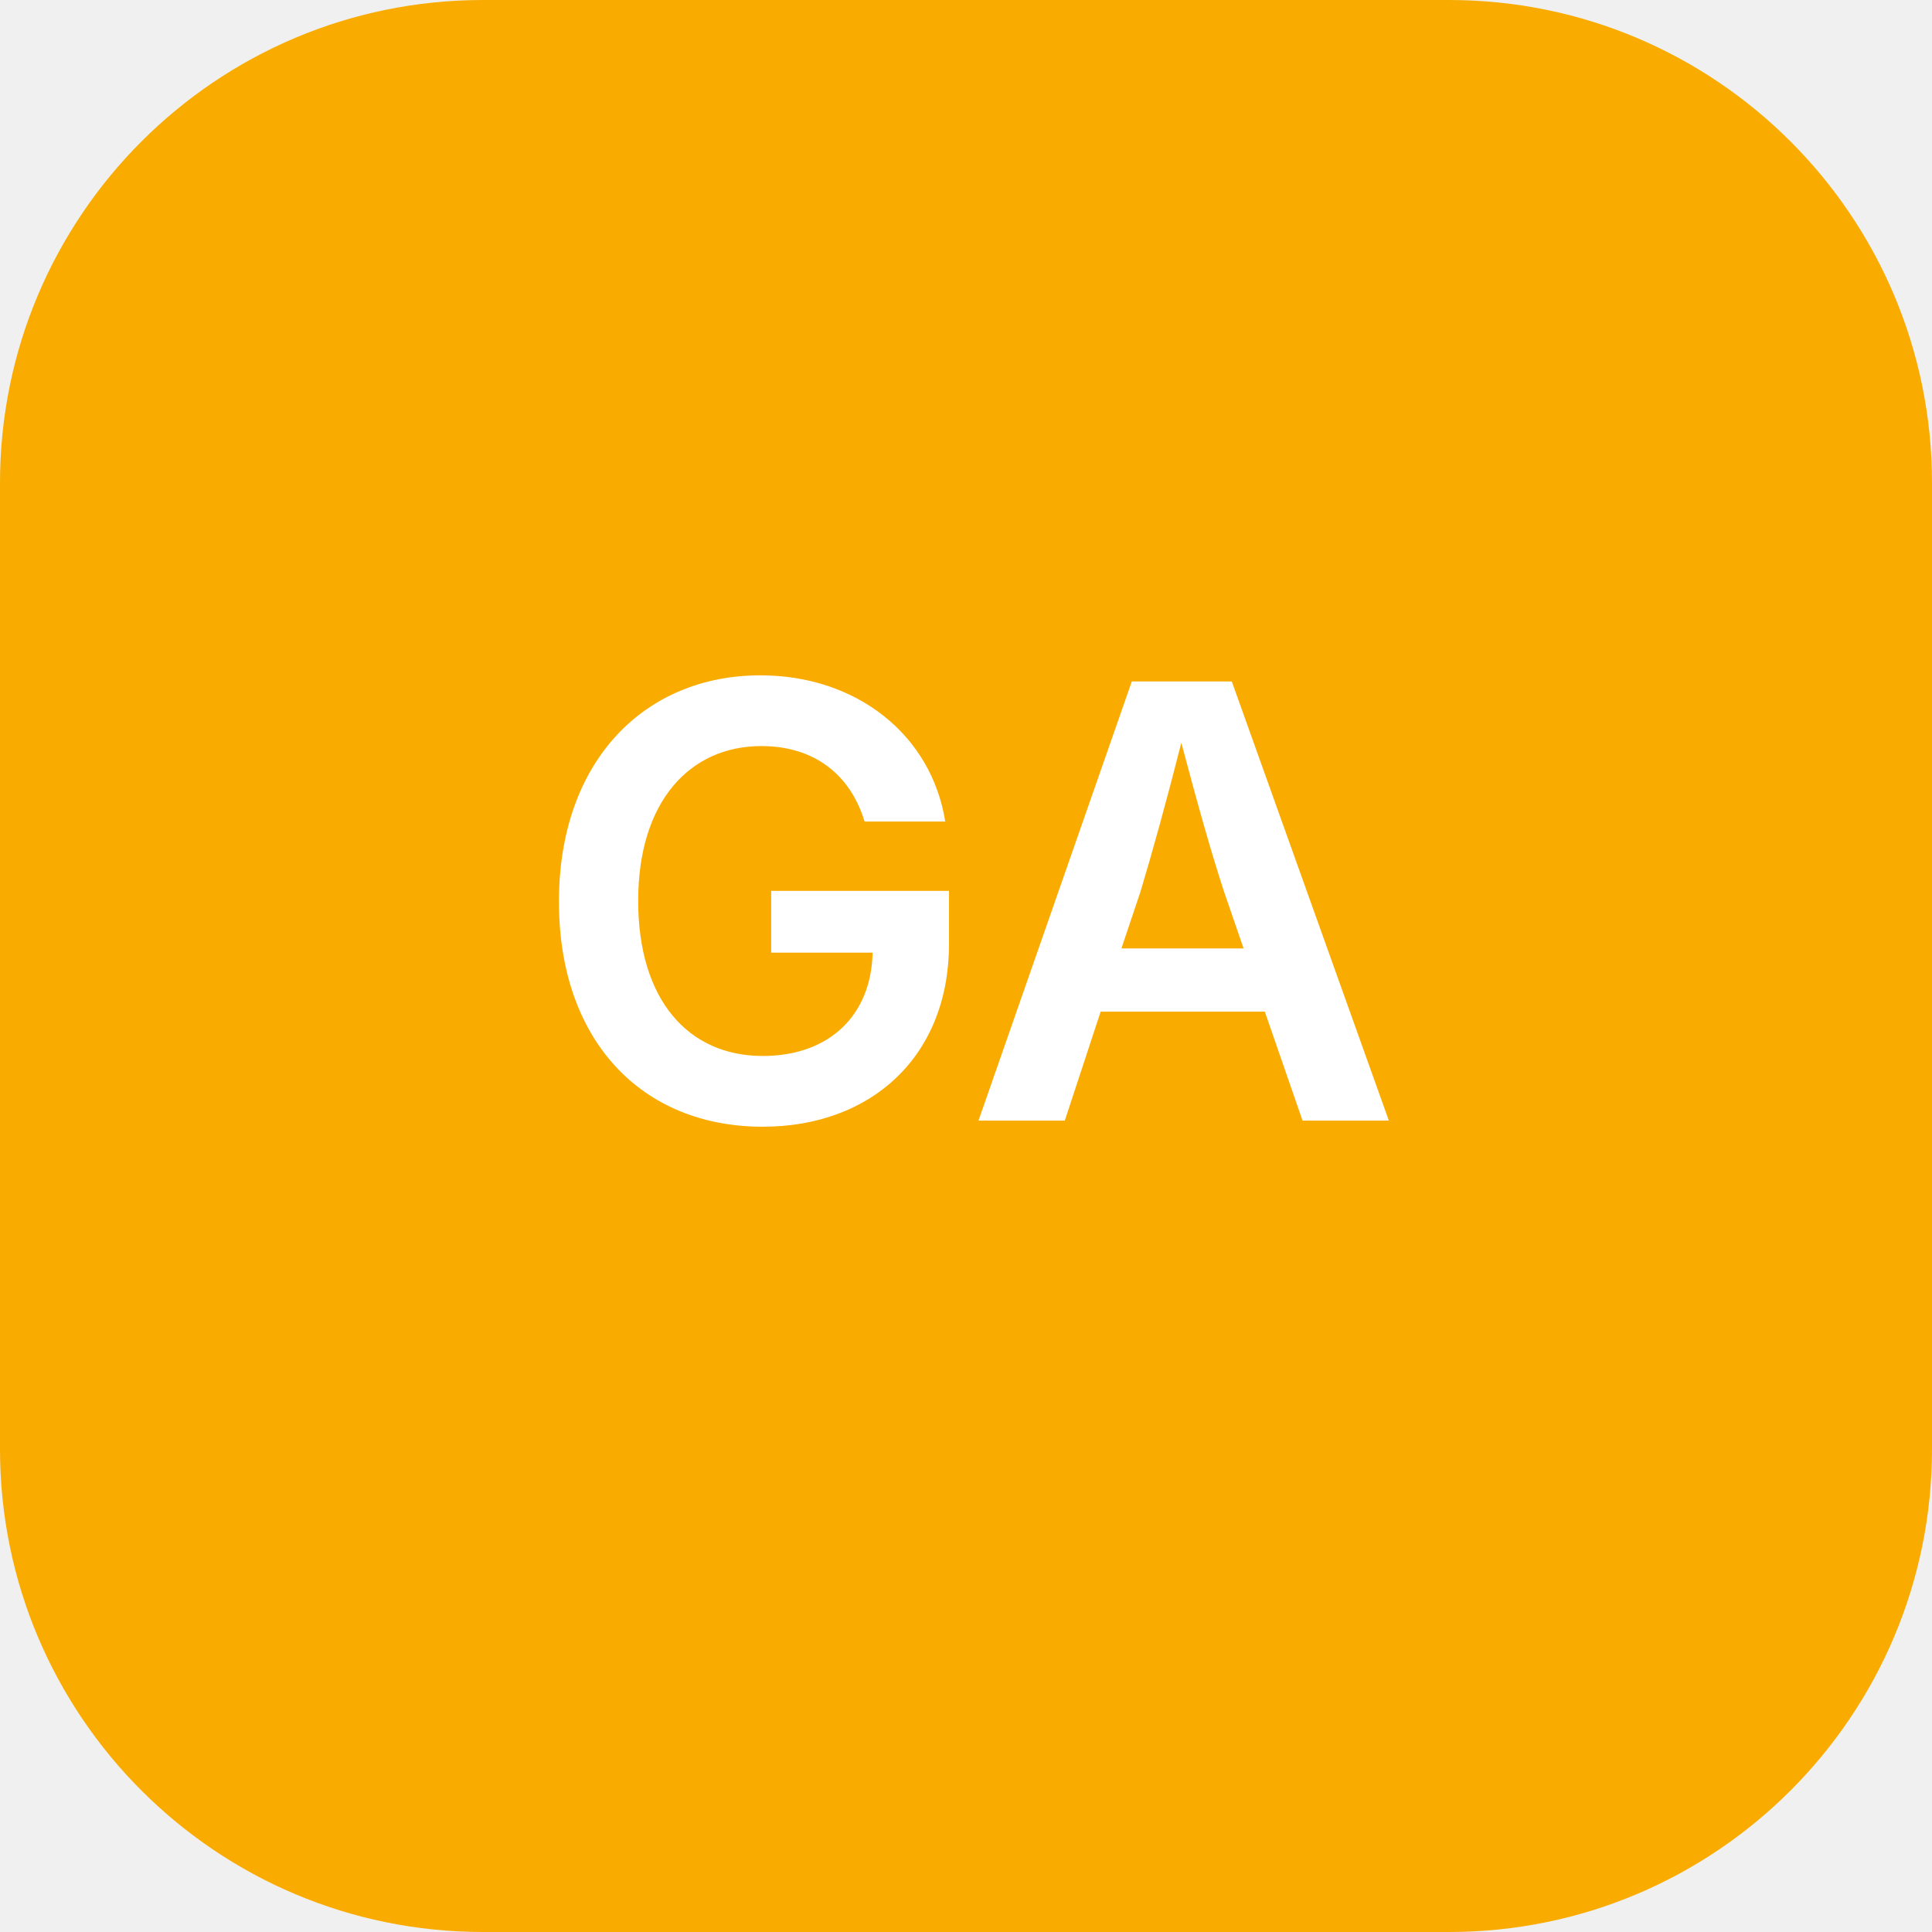
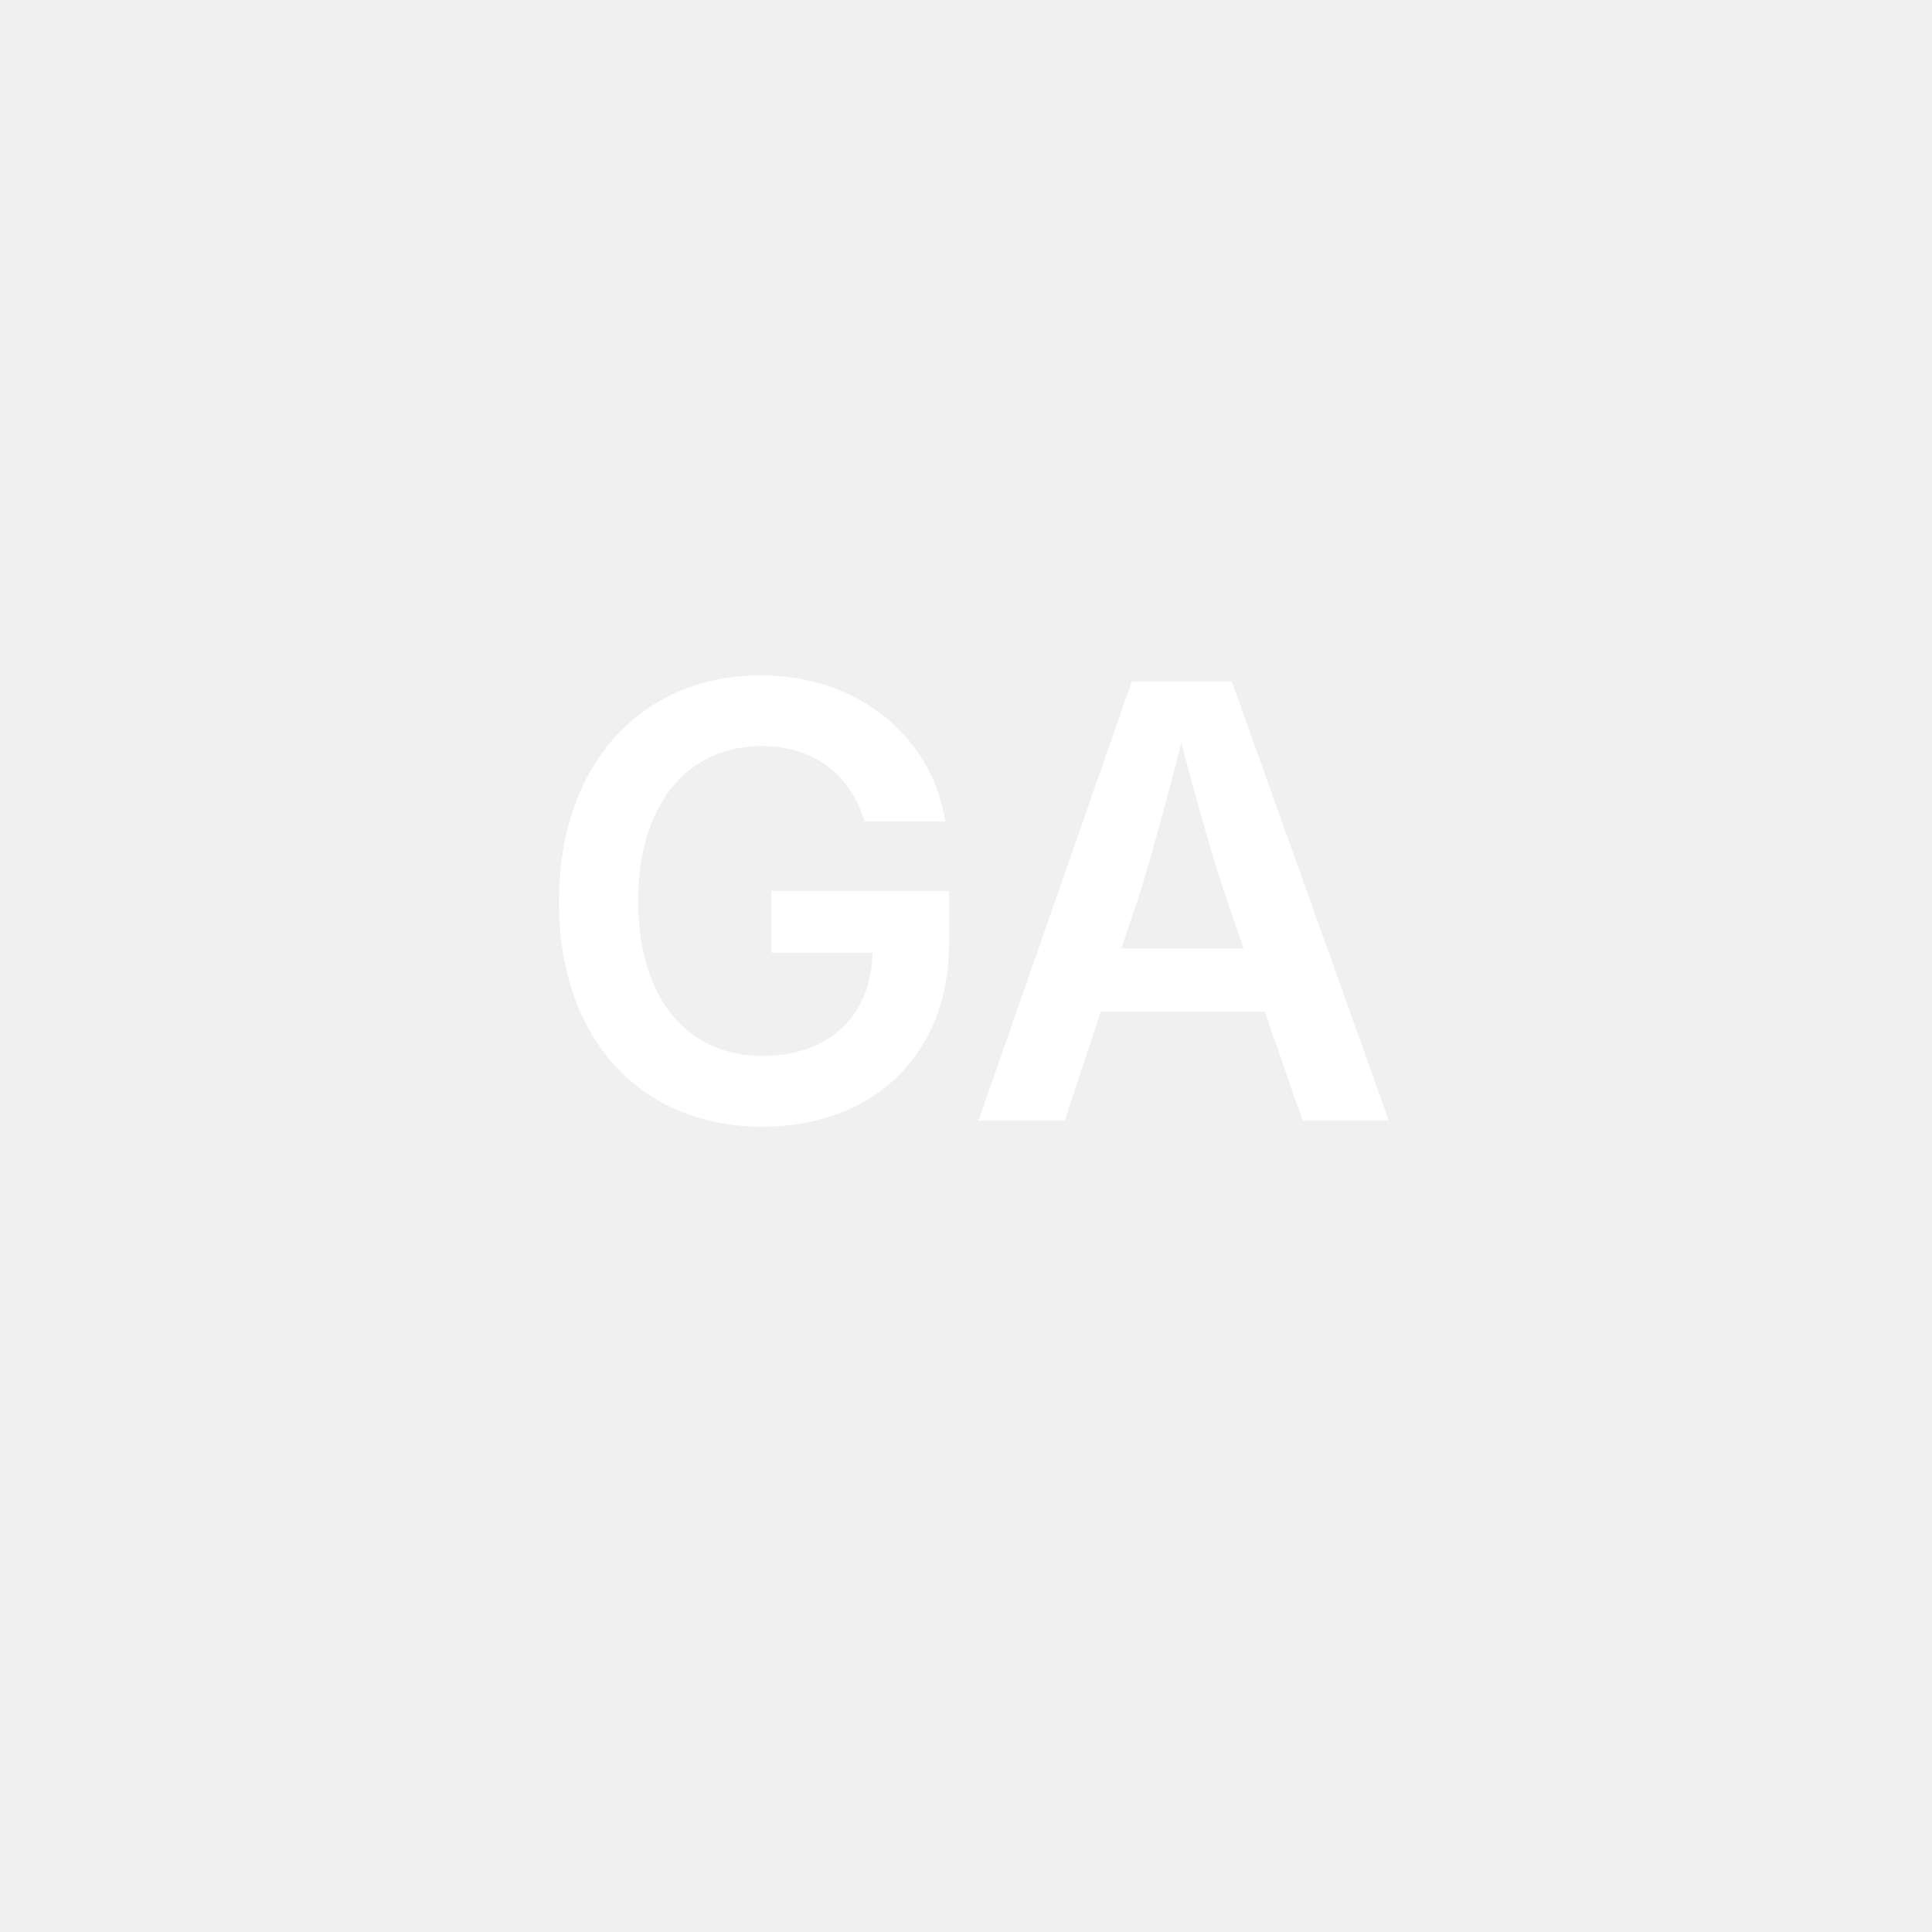
<svg xmlns="http://www.w3.org/2000/svg" viewBox="0 0 64 64">
-   <rect width="64" height="64" rx="16" fill="#f9ab00" />
  <text x="50%" y="58%" font-family="Inter, &quot;Segoe UI&quot;, sans-serif" font-weight="600" font-size="20" text-anchor="middle" fill="#ffffff">GA</text>
</svg>
